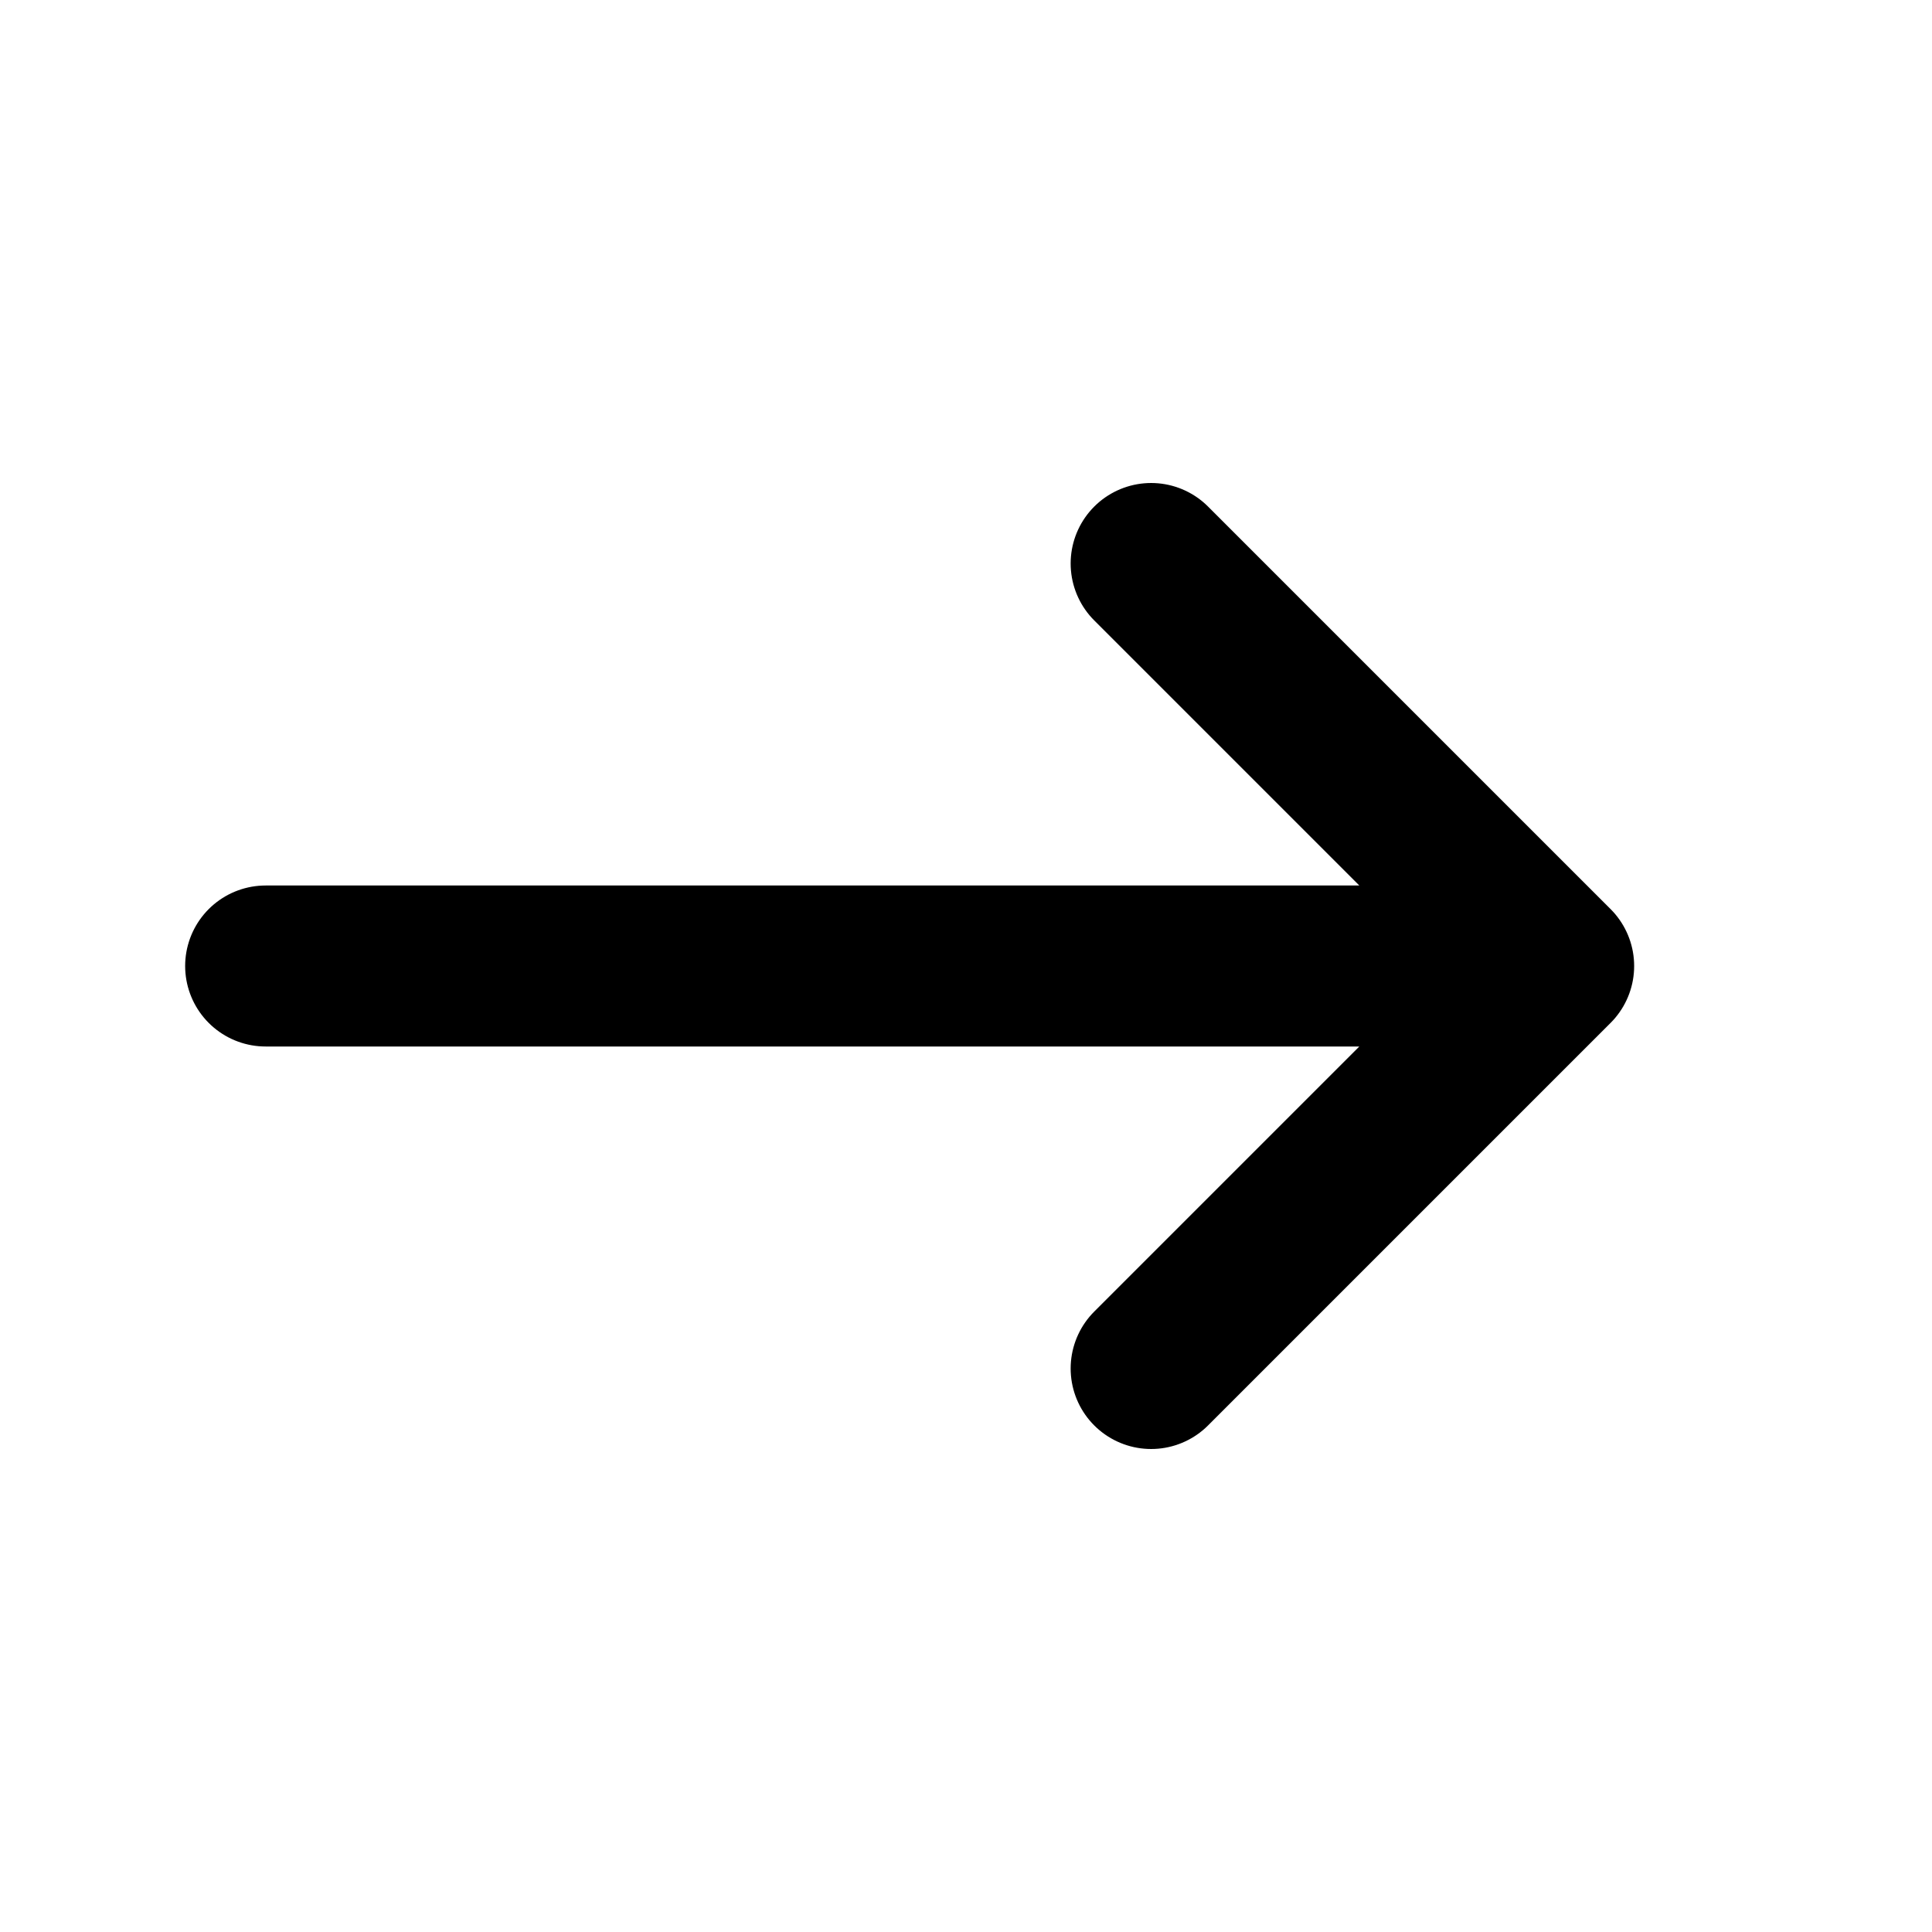
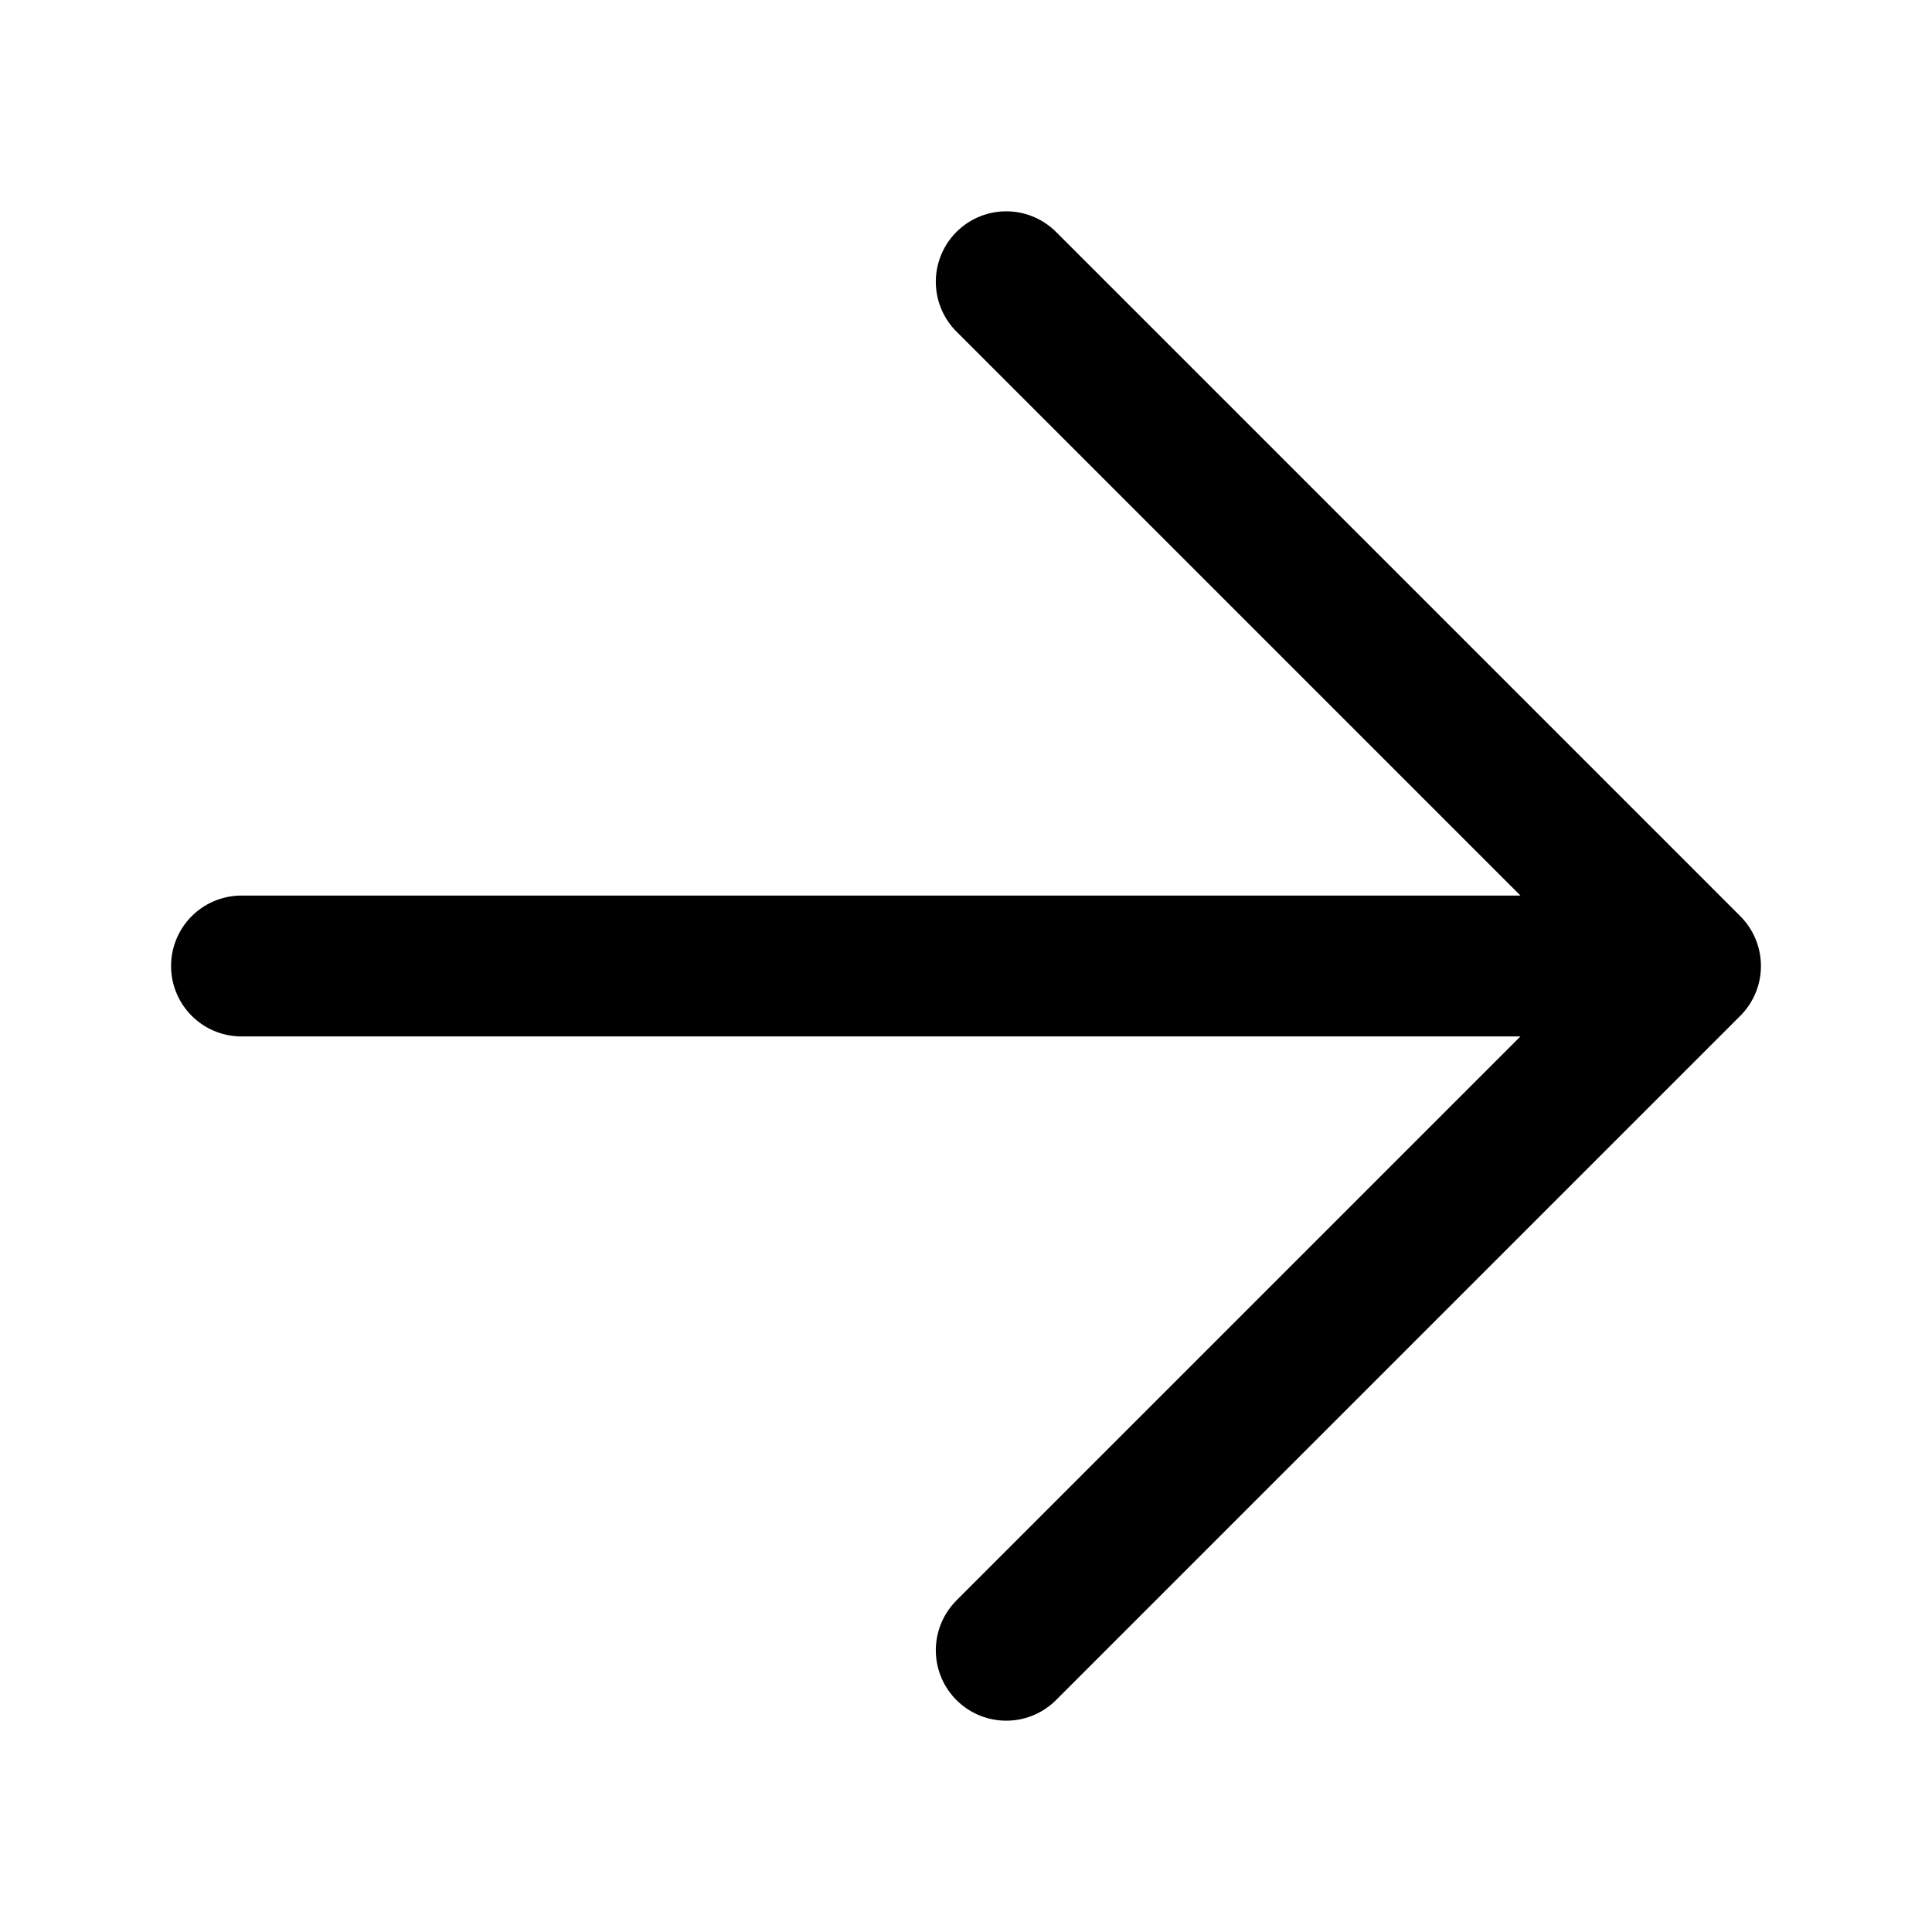
- <svg xmlns="http://www.w3.org/2000/svg" viewBox="0 0 24 24" width="24" height="24" fill="none">
-   <path d="M3.3 12L19.3 12M14.3 7L19.3 12L14.3 17" fill="none" stroke="currentColor" stroke-width="2" stroke-linecap="round" stroke-linejoin="round" />
+ <svg xmlns="http://www.w3.org/2000/svg" width="24" height="24" viewBox="0 0 24 24" stroke-width="1.75" fill="none">
+   <path d="M3 12L21 12M21 12L12.5 3.5M21 12L12.5 20.5" stroke="currentColor" stroke-linecap="round" stroke-linejoin="round" />
</svg>
